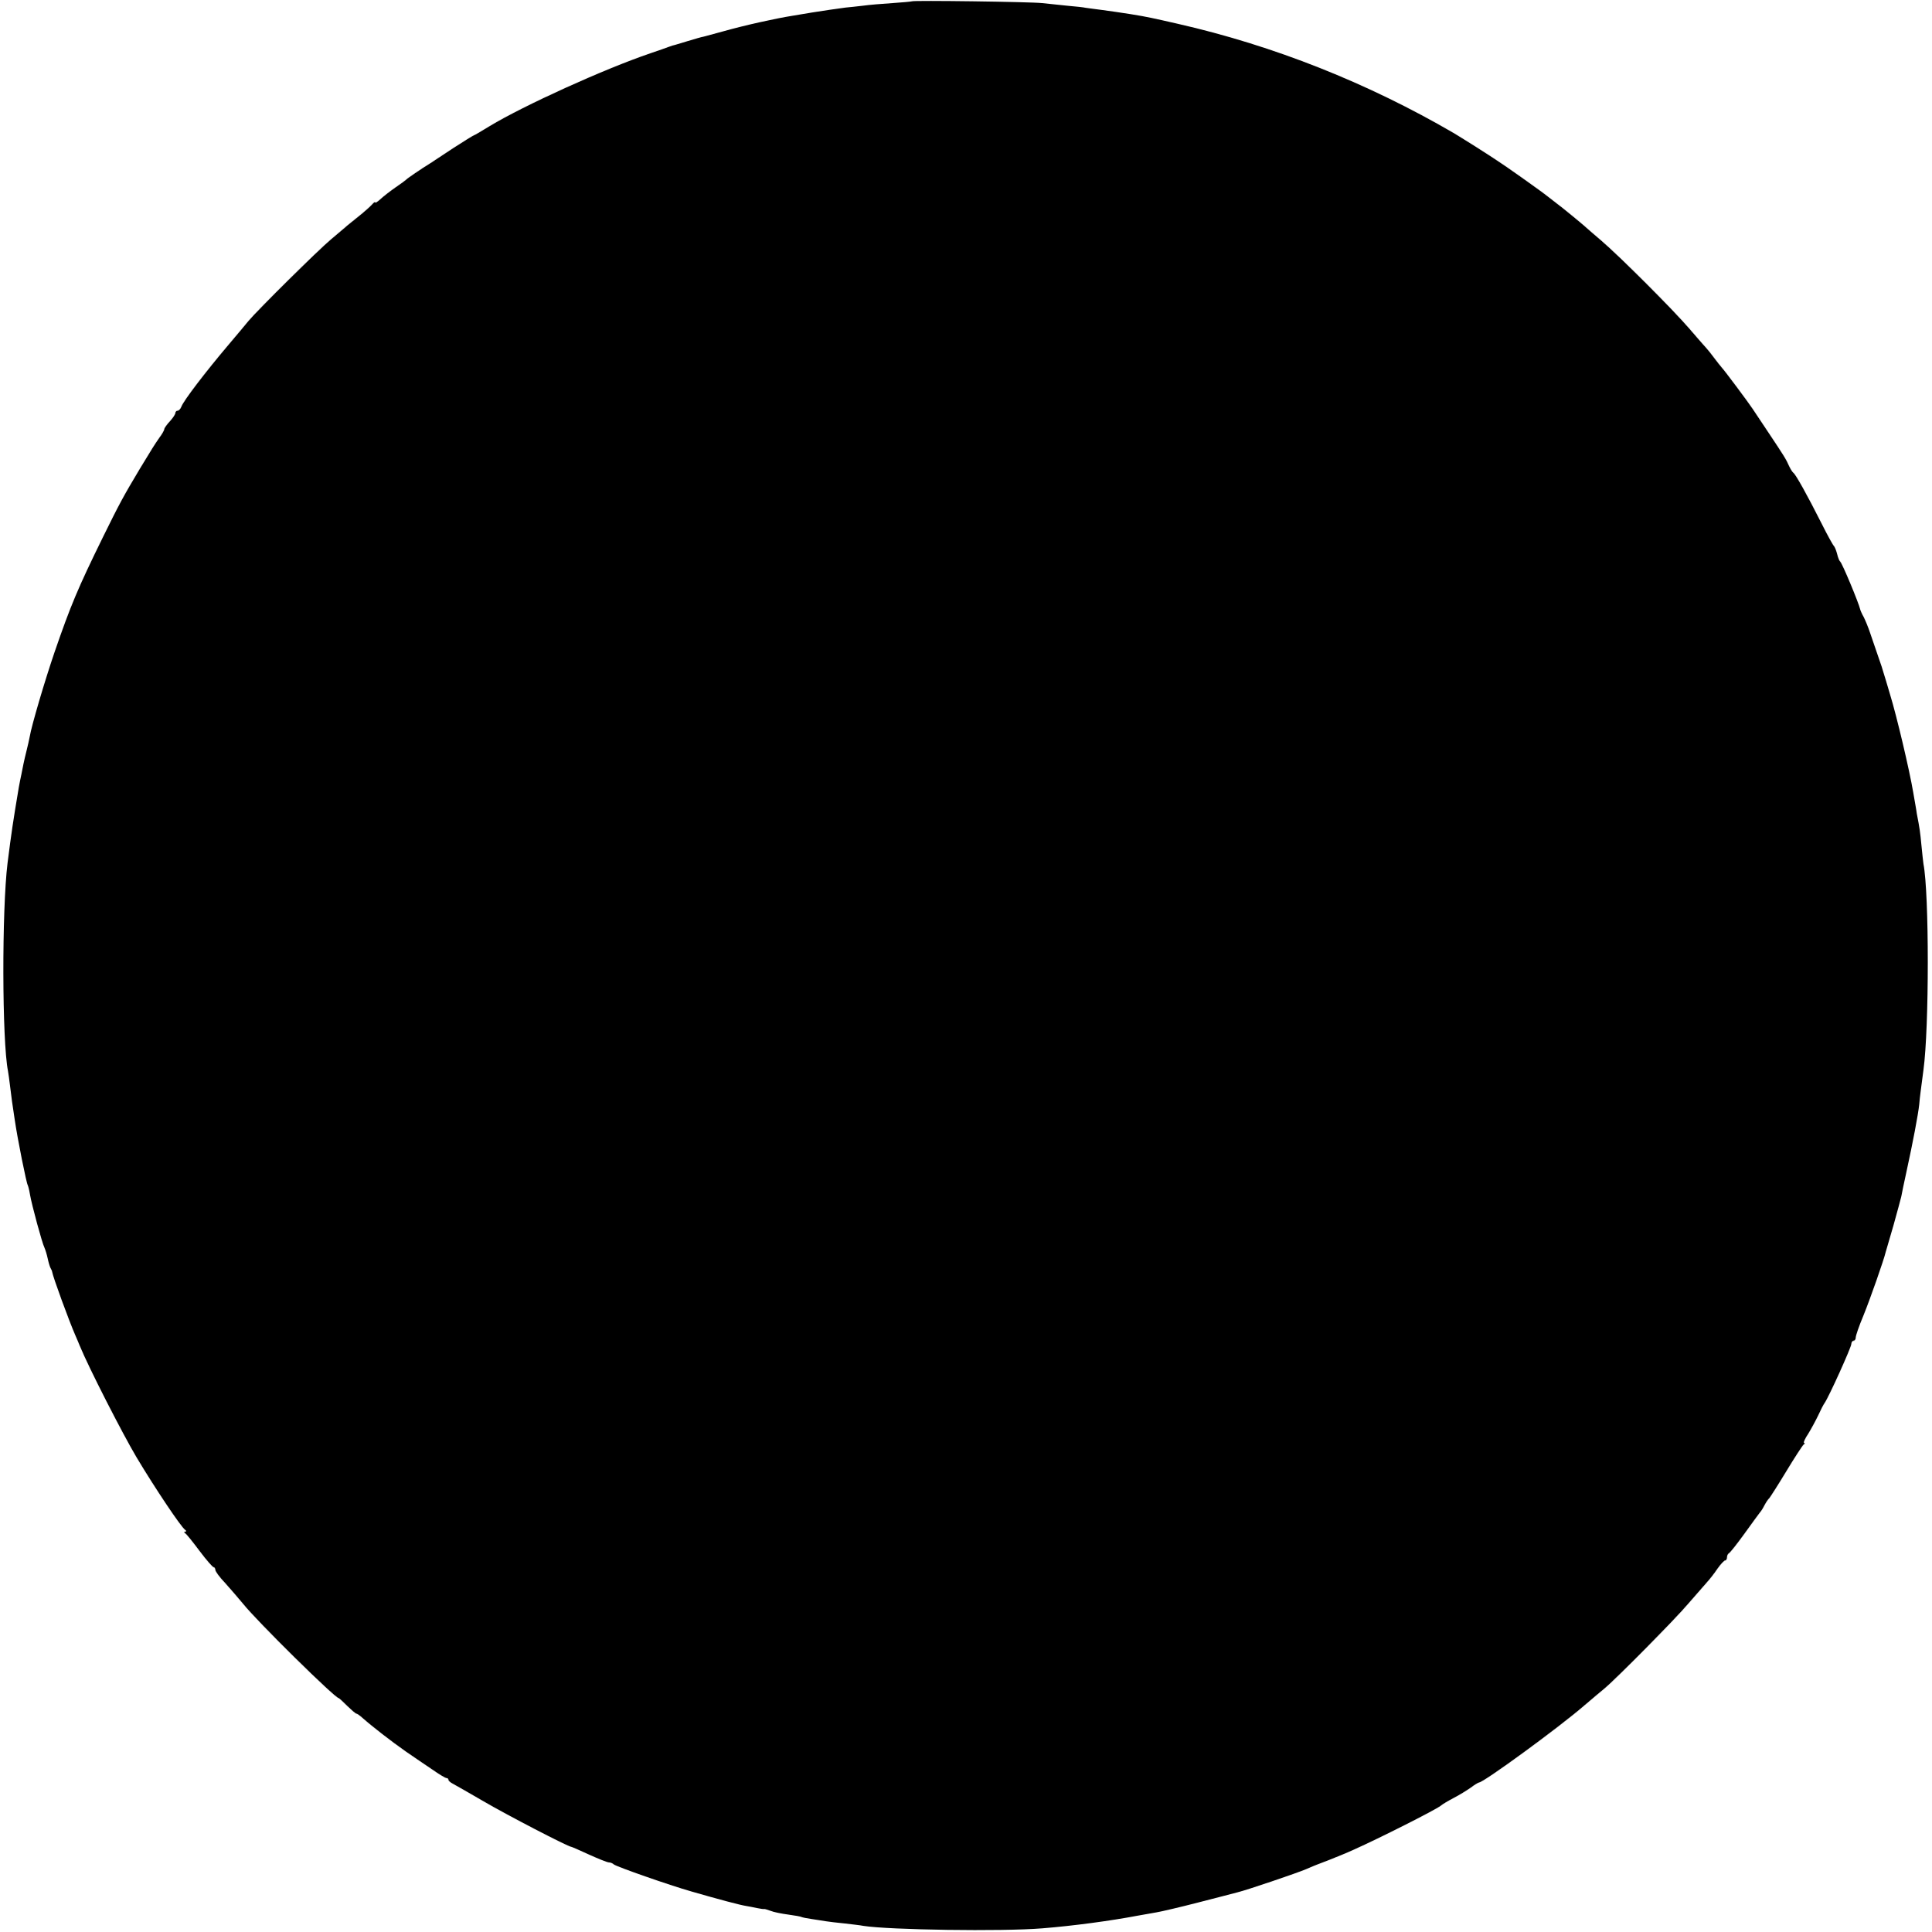
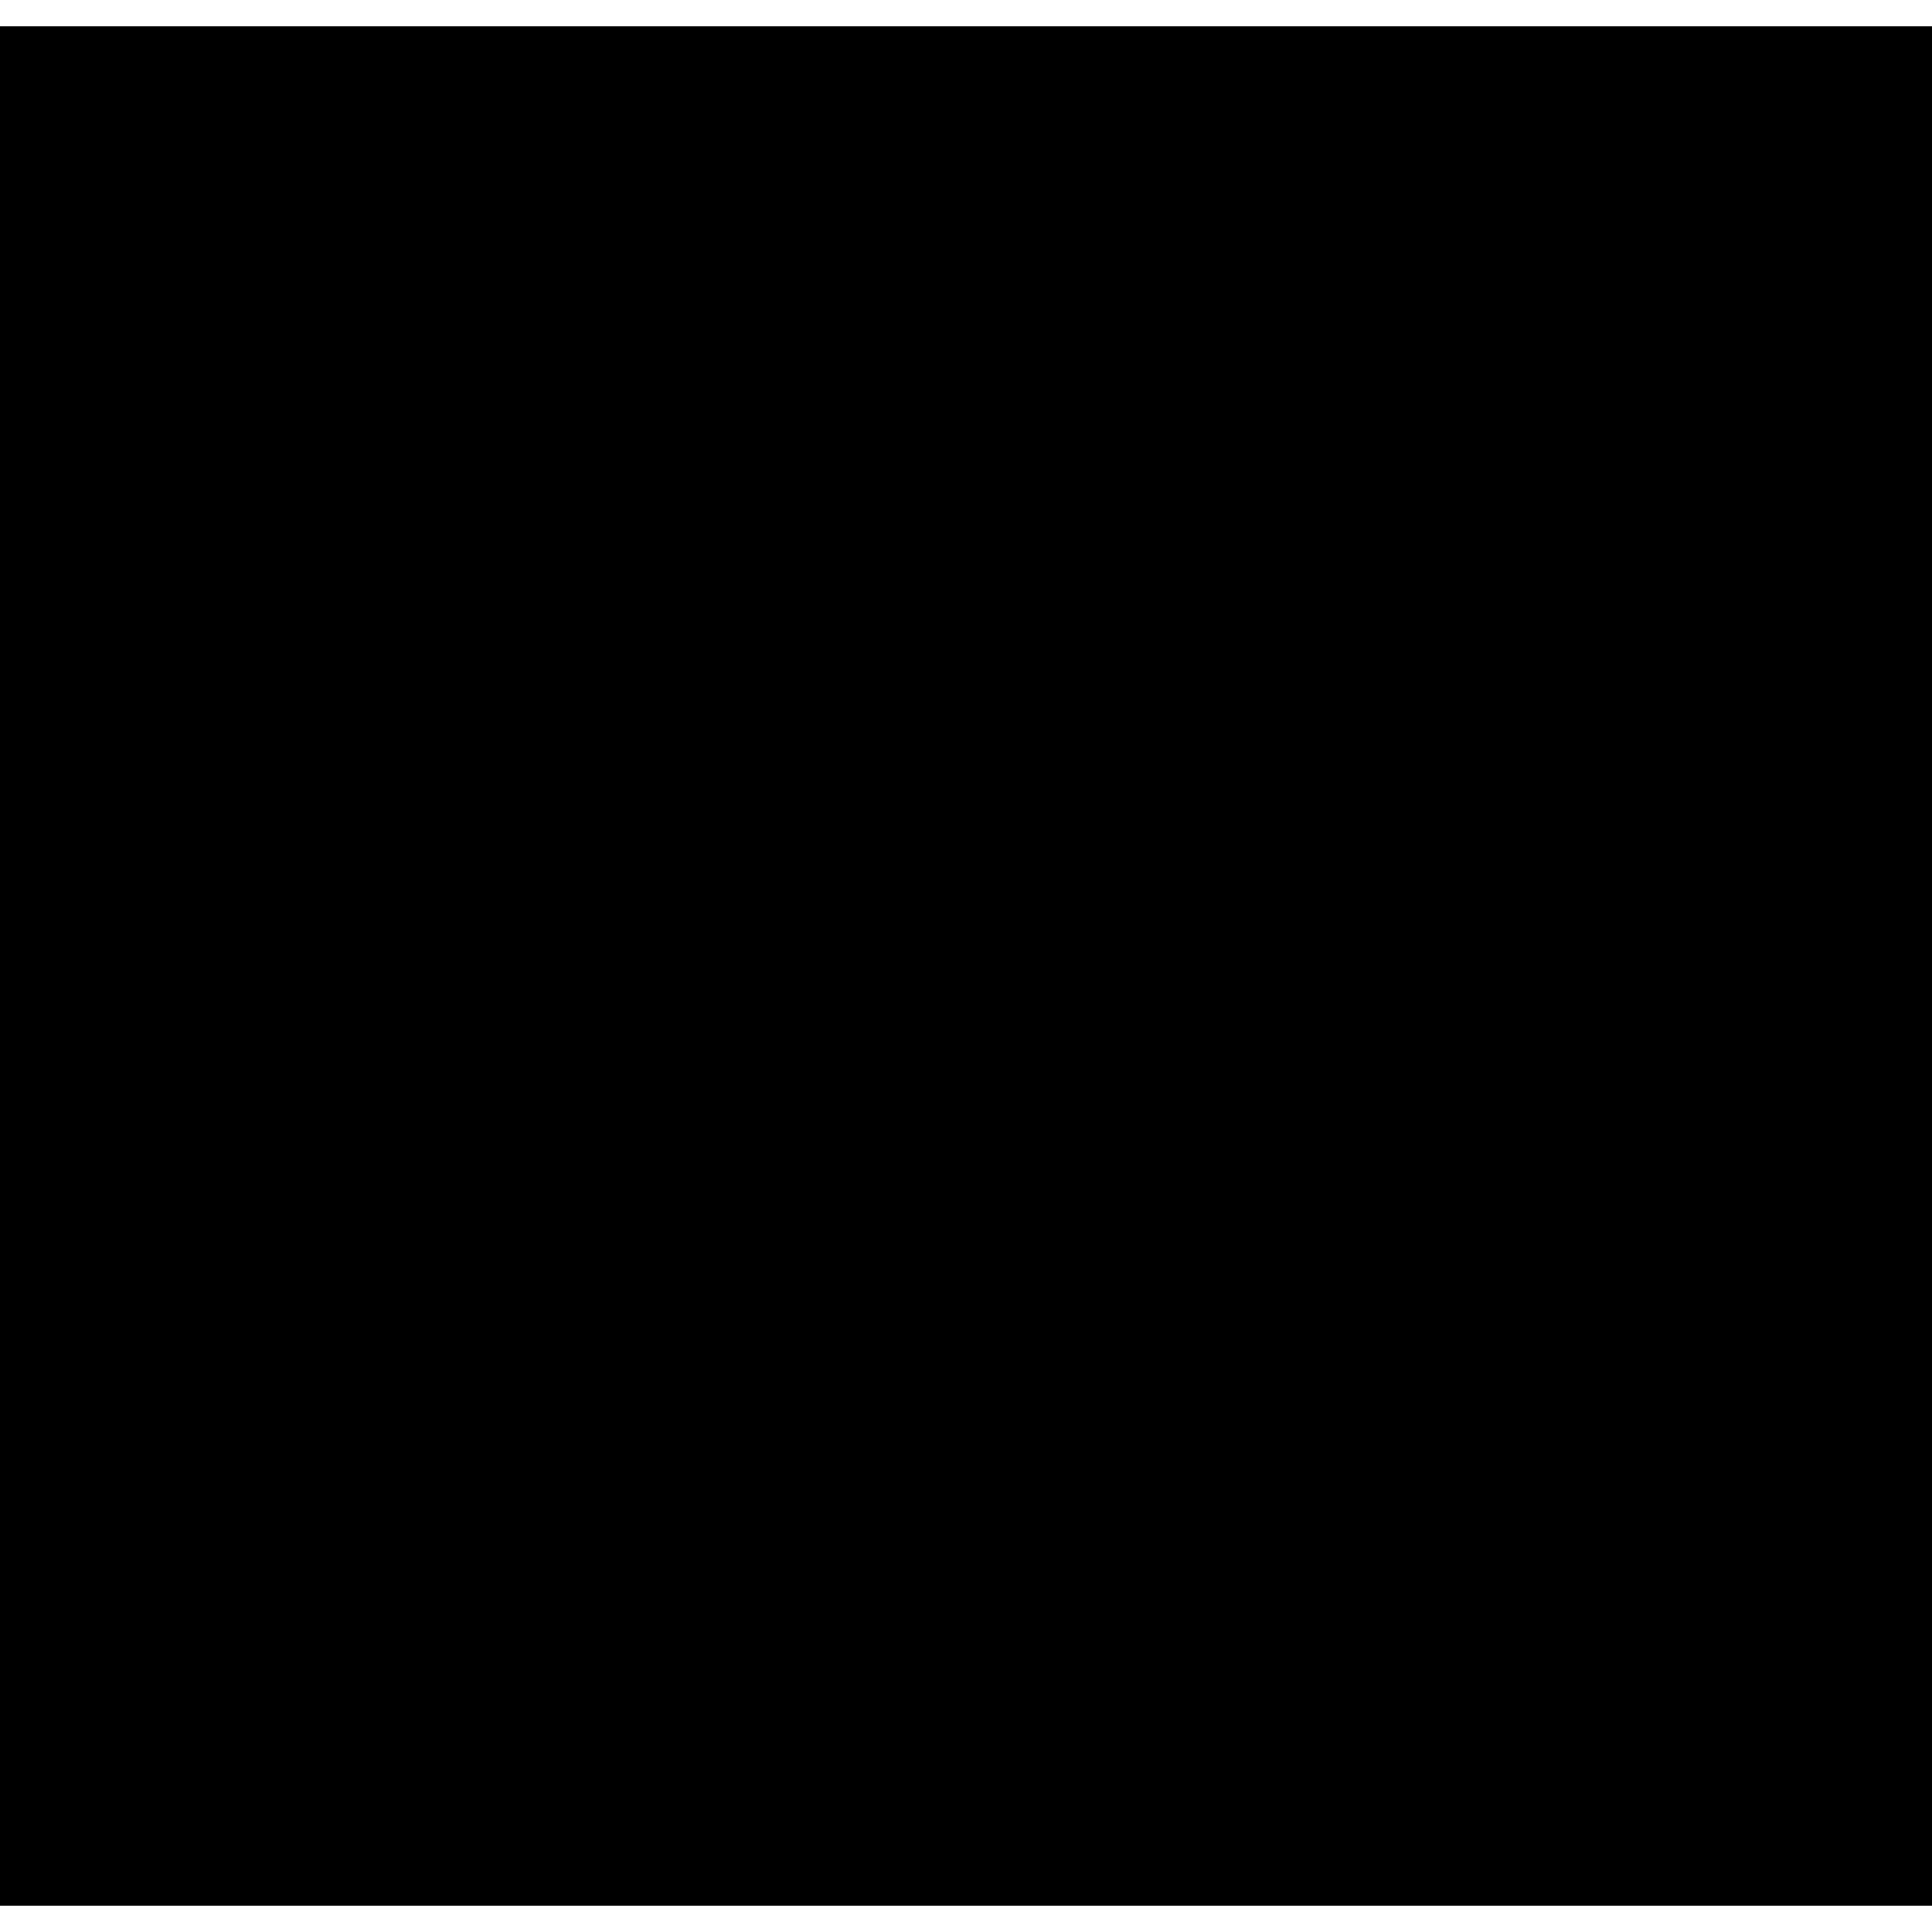
- <svg xmlns="http://www.w3.org/2000/svg" version="1.0" width="870pt" height="870pt" viewBox="0 0 870 870" preserveAspectRatio="xMidYMid meet">
-   <g transform="translate(0,870) scale(0.1,-0.1)" fill="#000000" stroke="none">
-     <path d="M4108 8694 c-2 -1 -42 -5 -88 -8 -47 -3 -107 -8 -135 -12 -27 -3 -61 -7 -75 -8 -30 -4 -115 -16 -150 -22 -14 -2 -54 -9 -90 -15 -76 -12 -216 -43 -315 -71 -38 -10 -77 -21 -85 -23 -8 -1 -42 -11 -75 -21 -33 -10 -62 -19 -65 -19 -3 -1 -12 -4 -20 -7 -8 -3 -44 -16 -80 -28 -209 -71 -572 -236 -724 -328 -37 -23 -70 -42 -72 -42 -2 0 -44 -26 -92 -57 -48 -32 -94 -62 -103 -68 -44 -27 -105 -69 -109 -74 -3 -3 -24 -19 -48 -35 -23 -16 -53 -39 -67 -52 -14 -13 -25 -20 -25 -16 0 4 -6 0 -13 -8 -7 -8 -34 -33 -62 -55 -27 -22 -55 -44 -61 -50 -6 -5 -35 -30 -65 -55 -56 -47 -326 -314 -369 -365 -14 -17 -53 -64 -88 -105 -106 -125 -206 -256 -215 -282 -4 -10 -11 -18 -17 -18 -5 0 -10 -5 -10 -10 0 -6 -11 -23 -25 -38 -14 -15 -25 -31 -25 -35 0 -5 -10 -23 -23 -40 -24 -35 -29 -43 -86 -137 -76 -127 -92 -157 -165 -305 -116 -236 -148 -313 -221 -525 -43 -126 -103 -329 -111 -378 -3 -15 -9 -43 -14 -62 -5 -19 -11 -46 -14 -60 -3 -14 -7 -36 -10 -50 -3 -14 -8 -38 -11 -55 -27 -161 -33 -202 -51 -343 -26 -212 -25 -801 2 -937 2 -11 6 -40 9 -65 5 -43 12 -95 21 -152 13 -90 53 -288 59 -297 2 -4 7 -23 10 -42 8 -47 55 -220 65 -239 4 -9 11 -31 15 -50 4 -19 10 -39 14 -45 3 -5 6 -12 6 -15 4 -24 76 -221 105 -287 6 -13 14 -33 19 -45 41 -100 193 -397 256 -503 83 -139 201 -315 219 -327 6 -5 7 -8 1 -8 -7 0 -7 -3 0 -8 6 -4 35 -40 64 -79 30 -40 59 -73 63 -73 4 0 8 -6 8 -12 0 -7 19 -33 43 -58 23 -26 60 -68 82 -95 63 -79 414 -425 431 -425 2 0 19 -16 38 -35 20 -19 38 -35 42 -35 3 0 16 -9 28 -20 38 -34 129 -105 195 -151 35 -24 89 -61 119 -81 30 -21 58 -38 63 -38 5 0 9 -3 9 -8 0 -4 9 -12 19 -17 11 -6 73 -41 138 -79 104 -61 383 -206 397 -206 2 0 39 -16 80 -35 42 -19 82 -35 89 -35 7 0 17 -4 22 -9 12 -10 248 -93 350 -122 121 -35 219 -61 245 -65 14 -2 37 -7 52 -10 15 -3 29 -5 30 -4 2 1 15 -3 29 -8 14 -6 50 -13 80 -17 30 -4 57 -9 60 -11 4 -2 24 -6 45 -9 22 -3 50 -8 64 -10 14 -2 52 -7 85 -10 33 -4 71 -8 85 -11 116 -18 622 -26 805 -11 139 11 309 34 430 57 28 5 66 12 85 15 19 3 105 23 190 45 85 22 164 42 174 45 39 9 272 88 311 105 22 10 67 28 100 40 33 13 85 34 115 48 112 50 366 178 390 197 8 7 35 23 60 36 25 13 59 34 76 46 17 13 34 23 37 23 20 0 355 244 472 345 39 33 81 69 95 80 47 39 317 311 375 380 33 38 71 81 83 95 13 14 35 42 49 63 14 20 30 37 34 37 5 0 9 6 9 14 0 8 4 16 8 18 5 2 36 41 70 88 34 47 65 90 70 96 5 5 15 21 22 35 7 13 16 26 20 29 3 3 38 57 76 120 38 63 74 118 79 122 6 4 7 8 2 8 -4 0 4 19 19 41 14 23 34 60 45 83 10 22 23 48 29 56 20 29 120 251 120 265 0 8 5 15 10 15 6 0 10 7 10 15 0 8 15 52 34 97 31 76 93 253 101 288 2 8 18 62 35 120 16 58 32 116 35 129 2 13 13 64 24 115 28 128 52 254 57 301 3 37 7 62 19 155 26 190 26 796 0 928 -1 10 -6 47 -9 83 -6 63 -8 77 -21 144 -2 17 -10 59 -16 95 -17 101 -75 346 -104 440 -14 47 -27 92 -30 100 -2 8 -12 40 -23 70 -10 30 -27 78 -36 105 -9 28 -23 61 -30 75 -8 14 -15 30 -16 35 -7 30 -81 208 -90 215 -4 3 -10 18 -14 35 -4 16 -11 32 -14 35 -4 3 -29 48 -55 100 -65 129 -118 224 -128 230 -4 3 -13 17 -19 30 -14 32 -23 46 -95 154 -33 49 -64 96 -70 105 -20 30 -125 171 -140 187 -5 6 -19 23 -30 38 -11 15 -29 38 -40 50 -11 12 -45 51 -75 86 -75 87 -309 321 -395 395 -39 33 -72 62 -75 65 -6 6 -109 91 -125 102 -5 4 -23 18 -40 31 -32 26 -199 144 -231 164 -10 7 -55 36 -99 64 -44 28 -87 54 -95 59 -388 226 -810 394 -1245 493 -110 25 -135 31 -210 43 -63 10 -67 10 -130 19 -33 4 -67 9 -75 10 -8 2 -44 6 -80 9 -36 4 -87 9 -115 12 -55 6 -582 13 -587 8z" />
+ <svg xmlns="http://www.w3.org/2000/svg" version="1.0" width="735pt" height="735pt" viewBox="0 0 735 735" preserveAspectRatio="xMidYMid meet">
+   <g transform="translate(0,735) scale(0.1,-0.1)" fill="#000000" stroke="none">
+     <path d="M0 3675 l0 -3575 3675 0 3675 0 0 3575 0 3575 -3675 0 -3675 0 0 -3575z" />
  </g>
</svg>
